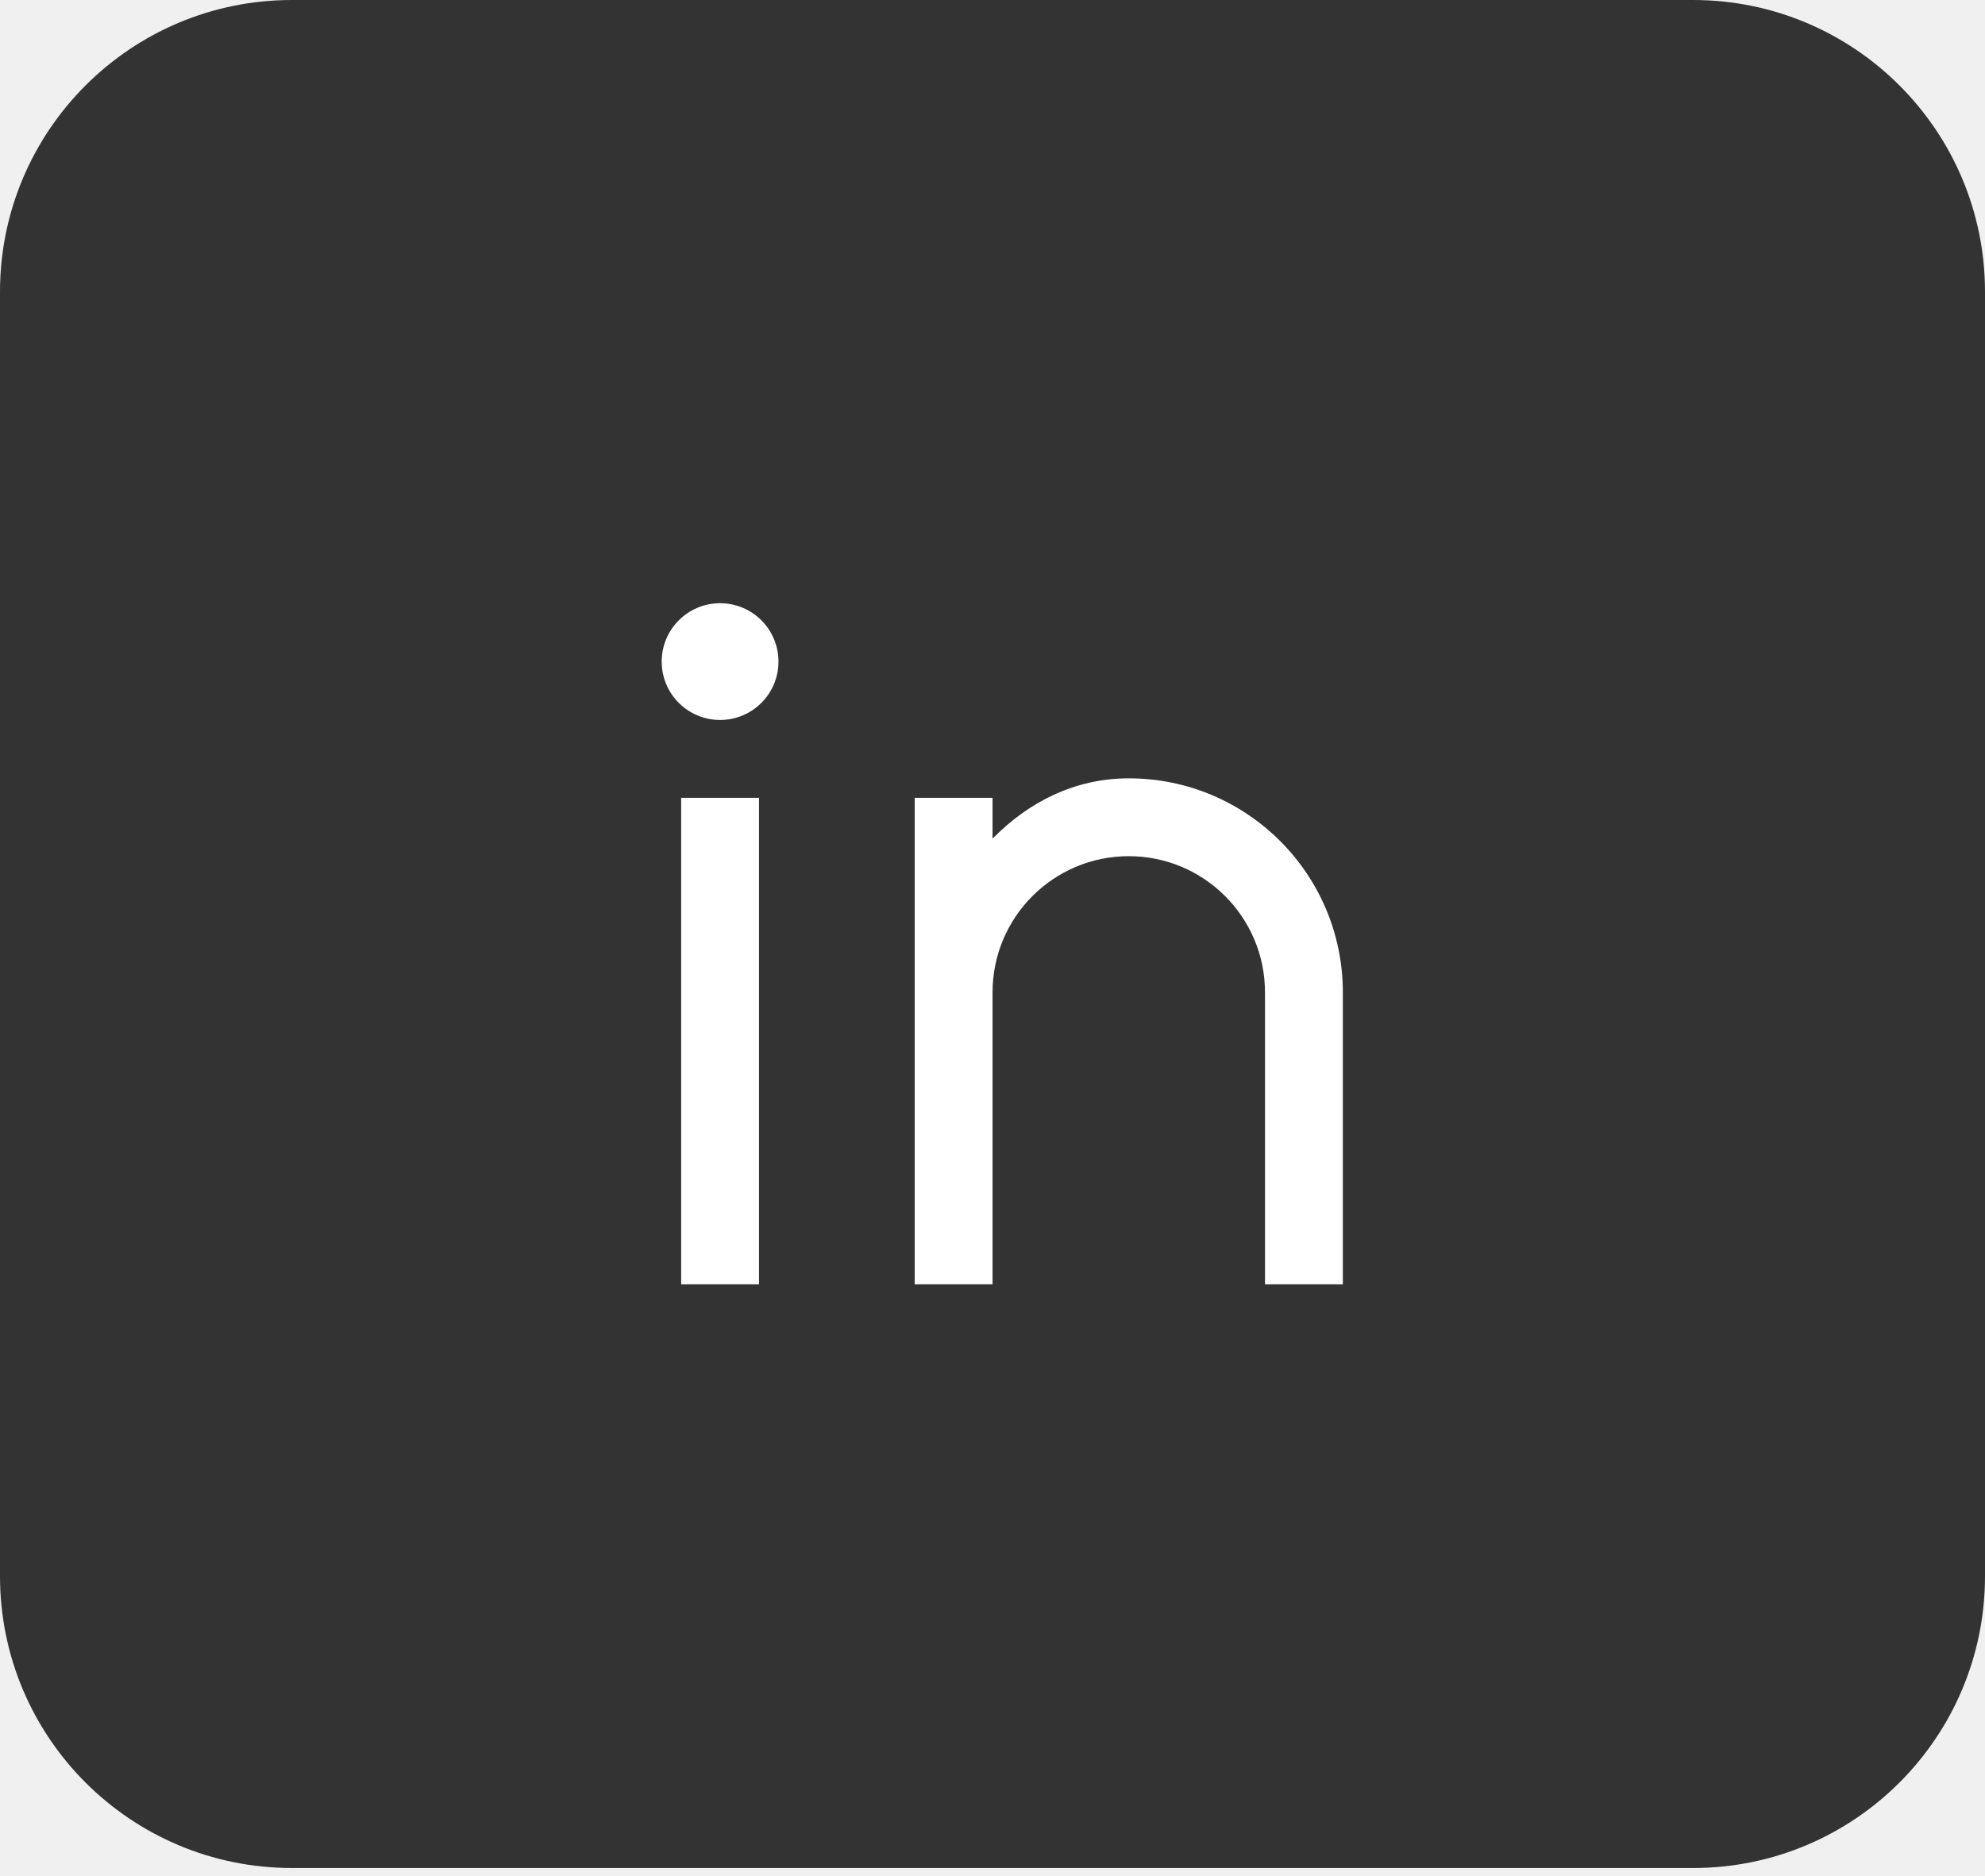
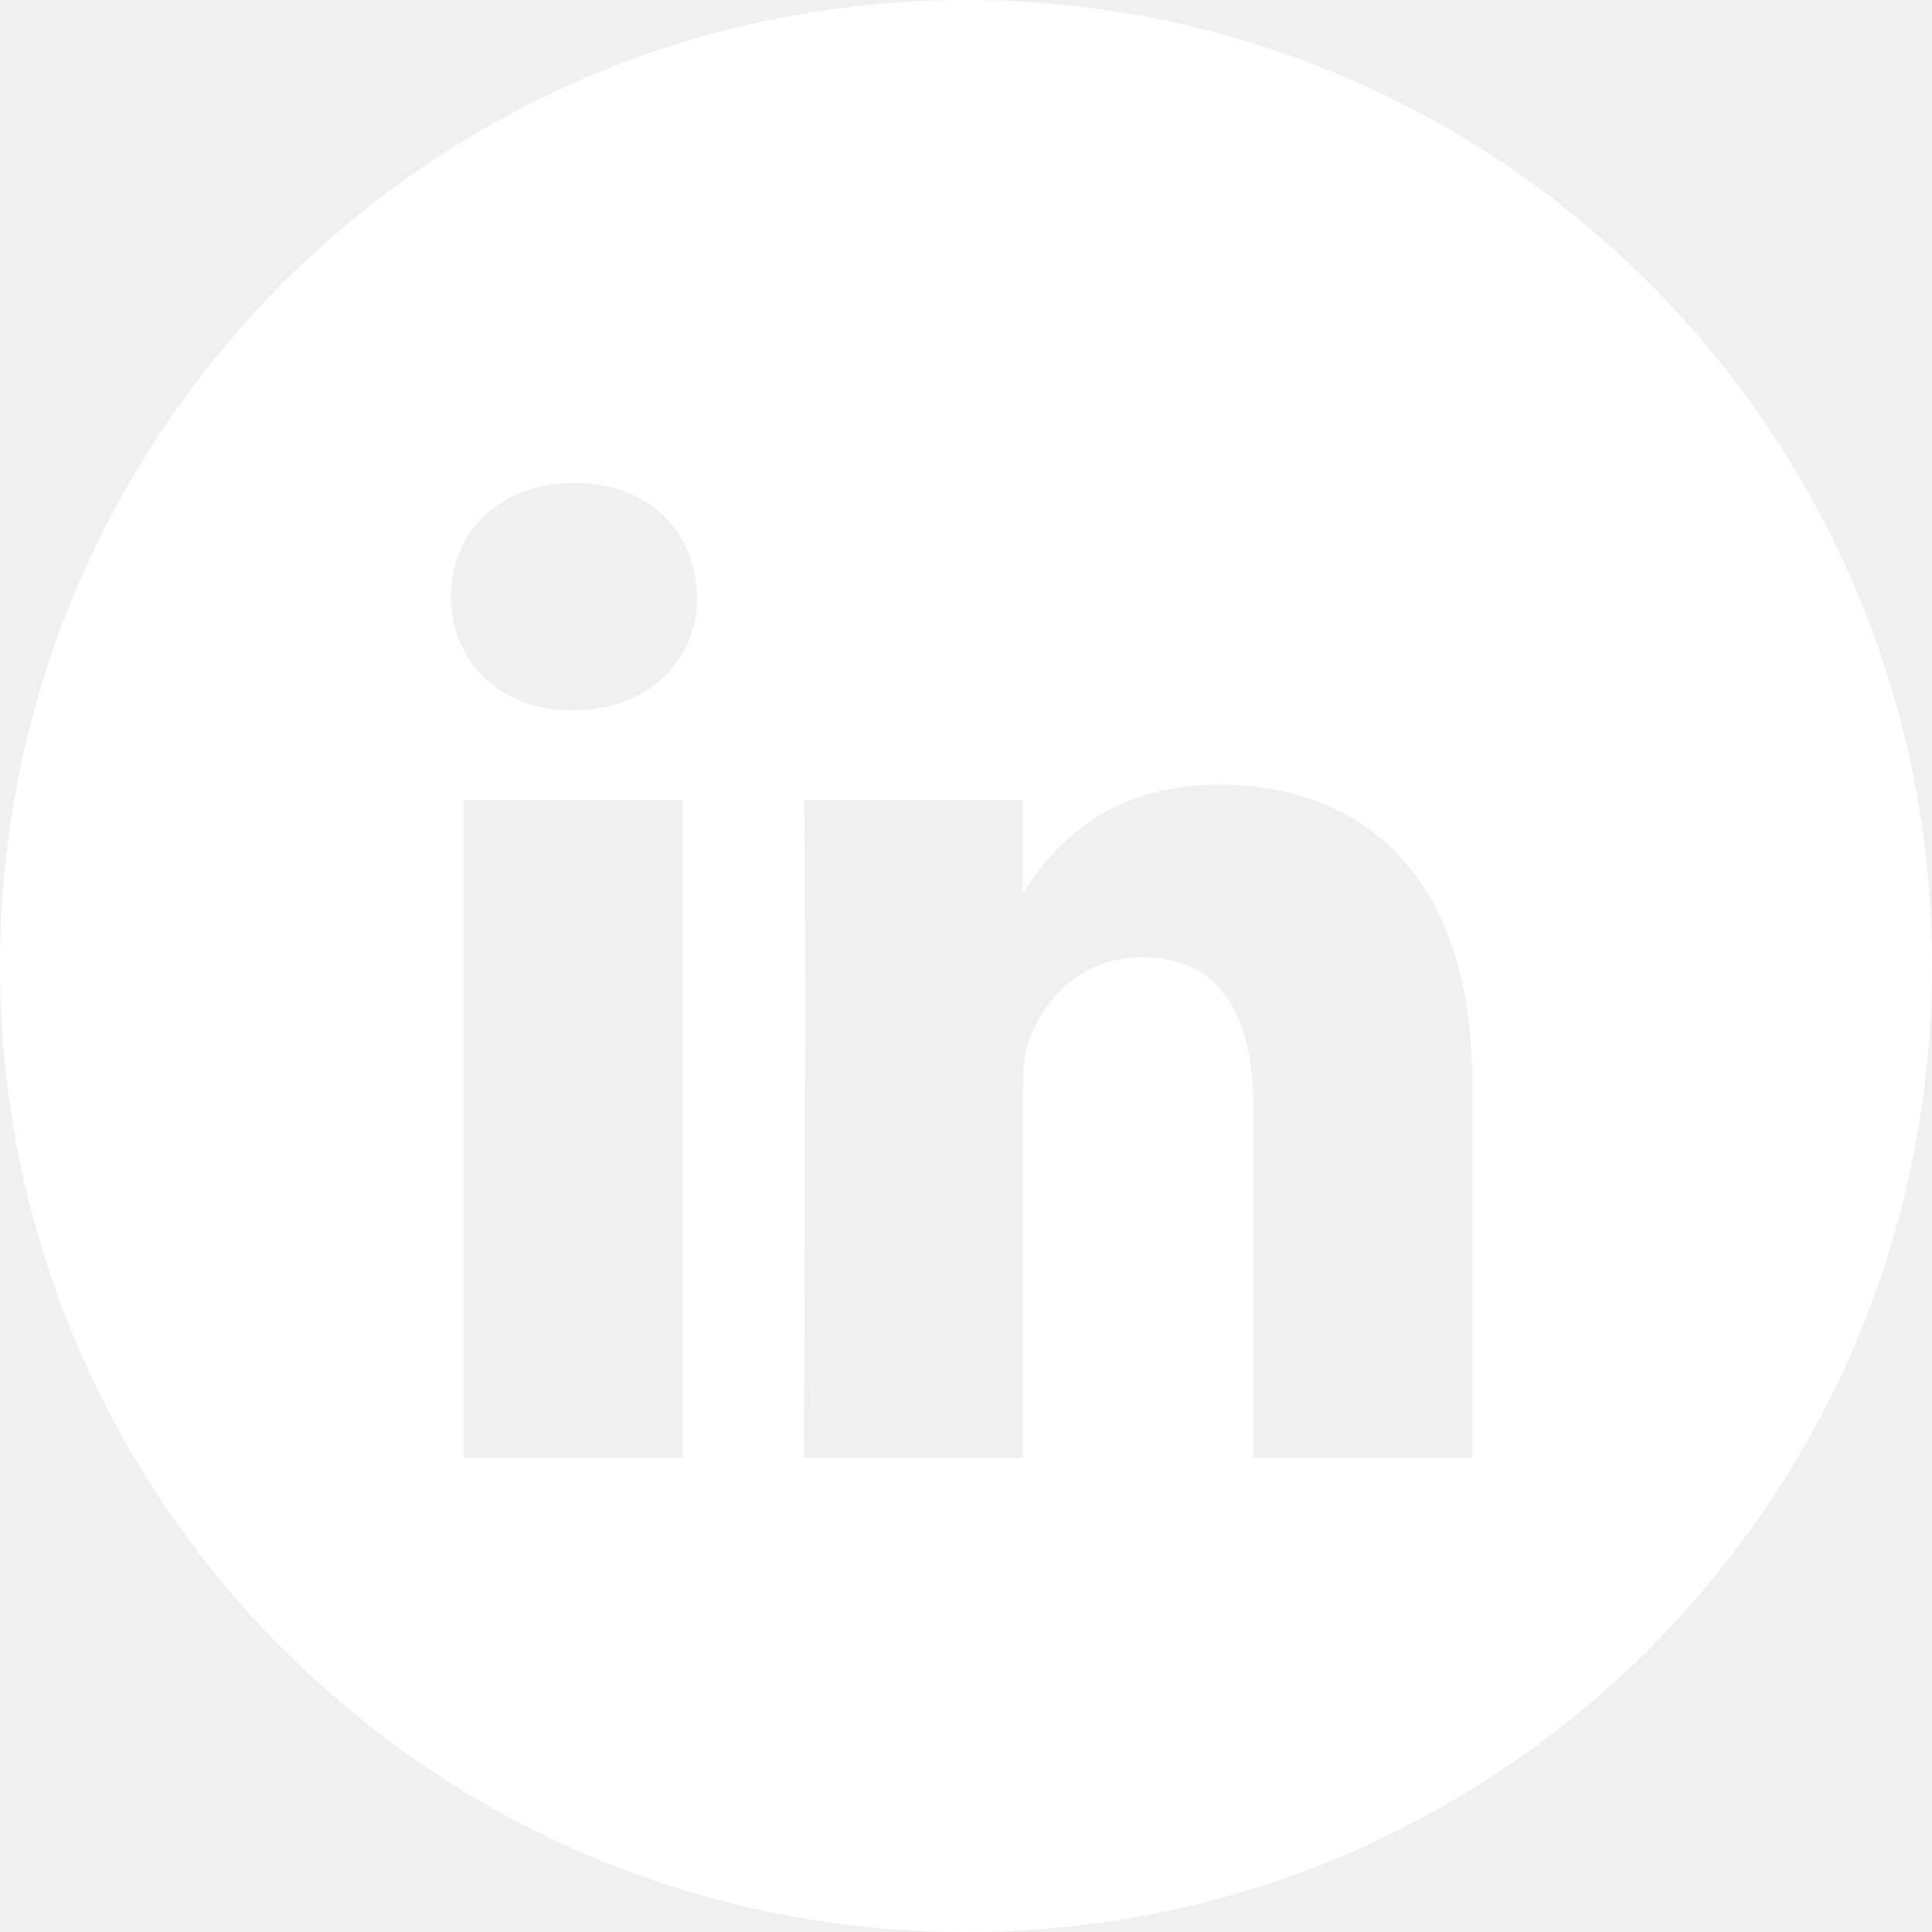
- <svg xmlns="http://www.w3.org/2000/svg" width="91" height="86" viewBox="0 0 91 86" fill="none">
-   <rect width="91" height="85.647" rx="13.382" fill="#333333" />
-   <path d="M45.502 38.452C47.138 36.781 49.269 35.686 51.747 35.686C57.167 35.686 61.561 40.08 61.561 45.5V58.883H57.992V45.5C57.992 42.051 55.196 39.255 51.747 39.255C48.298 39.255 45.502 42.051 45.502 45.5V58.883H41.933V36.579H45.502V38.452ZM33.012 33.01C31.533 33.01 30.335 31.812 30.335 30.334C30.335 28.855 31.533 27.657 33.012 27.657C34.49 27.657 35.688 28.855 35.688 30.334C35.688 31.812 34.49 33.01 33.012 33.01ZM31.227 36.579H34.796V58.883H31.227V36.579Z" fill="white" />
+ <svg xmlns="http://www.w3.org/2000/svg" width="48" height="48" viewBox="0 0 48 48" fill="none">
+   <g clip-path="url(#clip0_3666_23026)">
+     <path fill-rule="evenodd" clip-rule="evenodd" d="M0 24C0 10.745 10.745 0 24 0C37.255 0 48 10.745 48 24C48 37.255 37.255 48 24 48C10.745 48 0 37.255 0 24ZM16.96 19.878H11.522V36.22H16.96V19.878ZM17.319 14.823C17.284 13.22 16.138 12 14.277 12C12.416 12 11.2 13.22 11.2 14.823C11.2 16.392 12.38 17.647 14.206 17.647H14.241C16.138 17.647 17.319 16.392 17.319 14.823ZM36.575 26.85C36.575 21.83 33.892 19.494 30.313 19.494C27.425 19.494 26.133 21.08 25.411 22.193V19.878H19.971C20.043 21.412 19.971 36.22 19.971 36.22H25.411V27.093C25.411 26.605 25.446 26.118 25.59 25.768C25.983 24.792 26.878 23.782 28.381 23.782C30.349 23.782 31.137 25.281 31.137 27.477V36.22H36.575L36.575 26.85Z" fill="white" />
+   </g>
+   <defs>
+     <clipPath id="clip0_3666_23026">
+       <rect width="48" height="48" fill="white" />
+     </clipPath>
+   </defs>
</svg>
